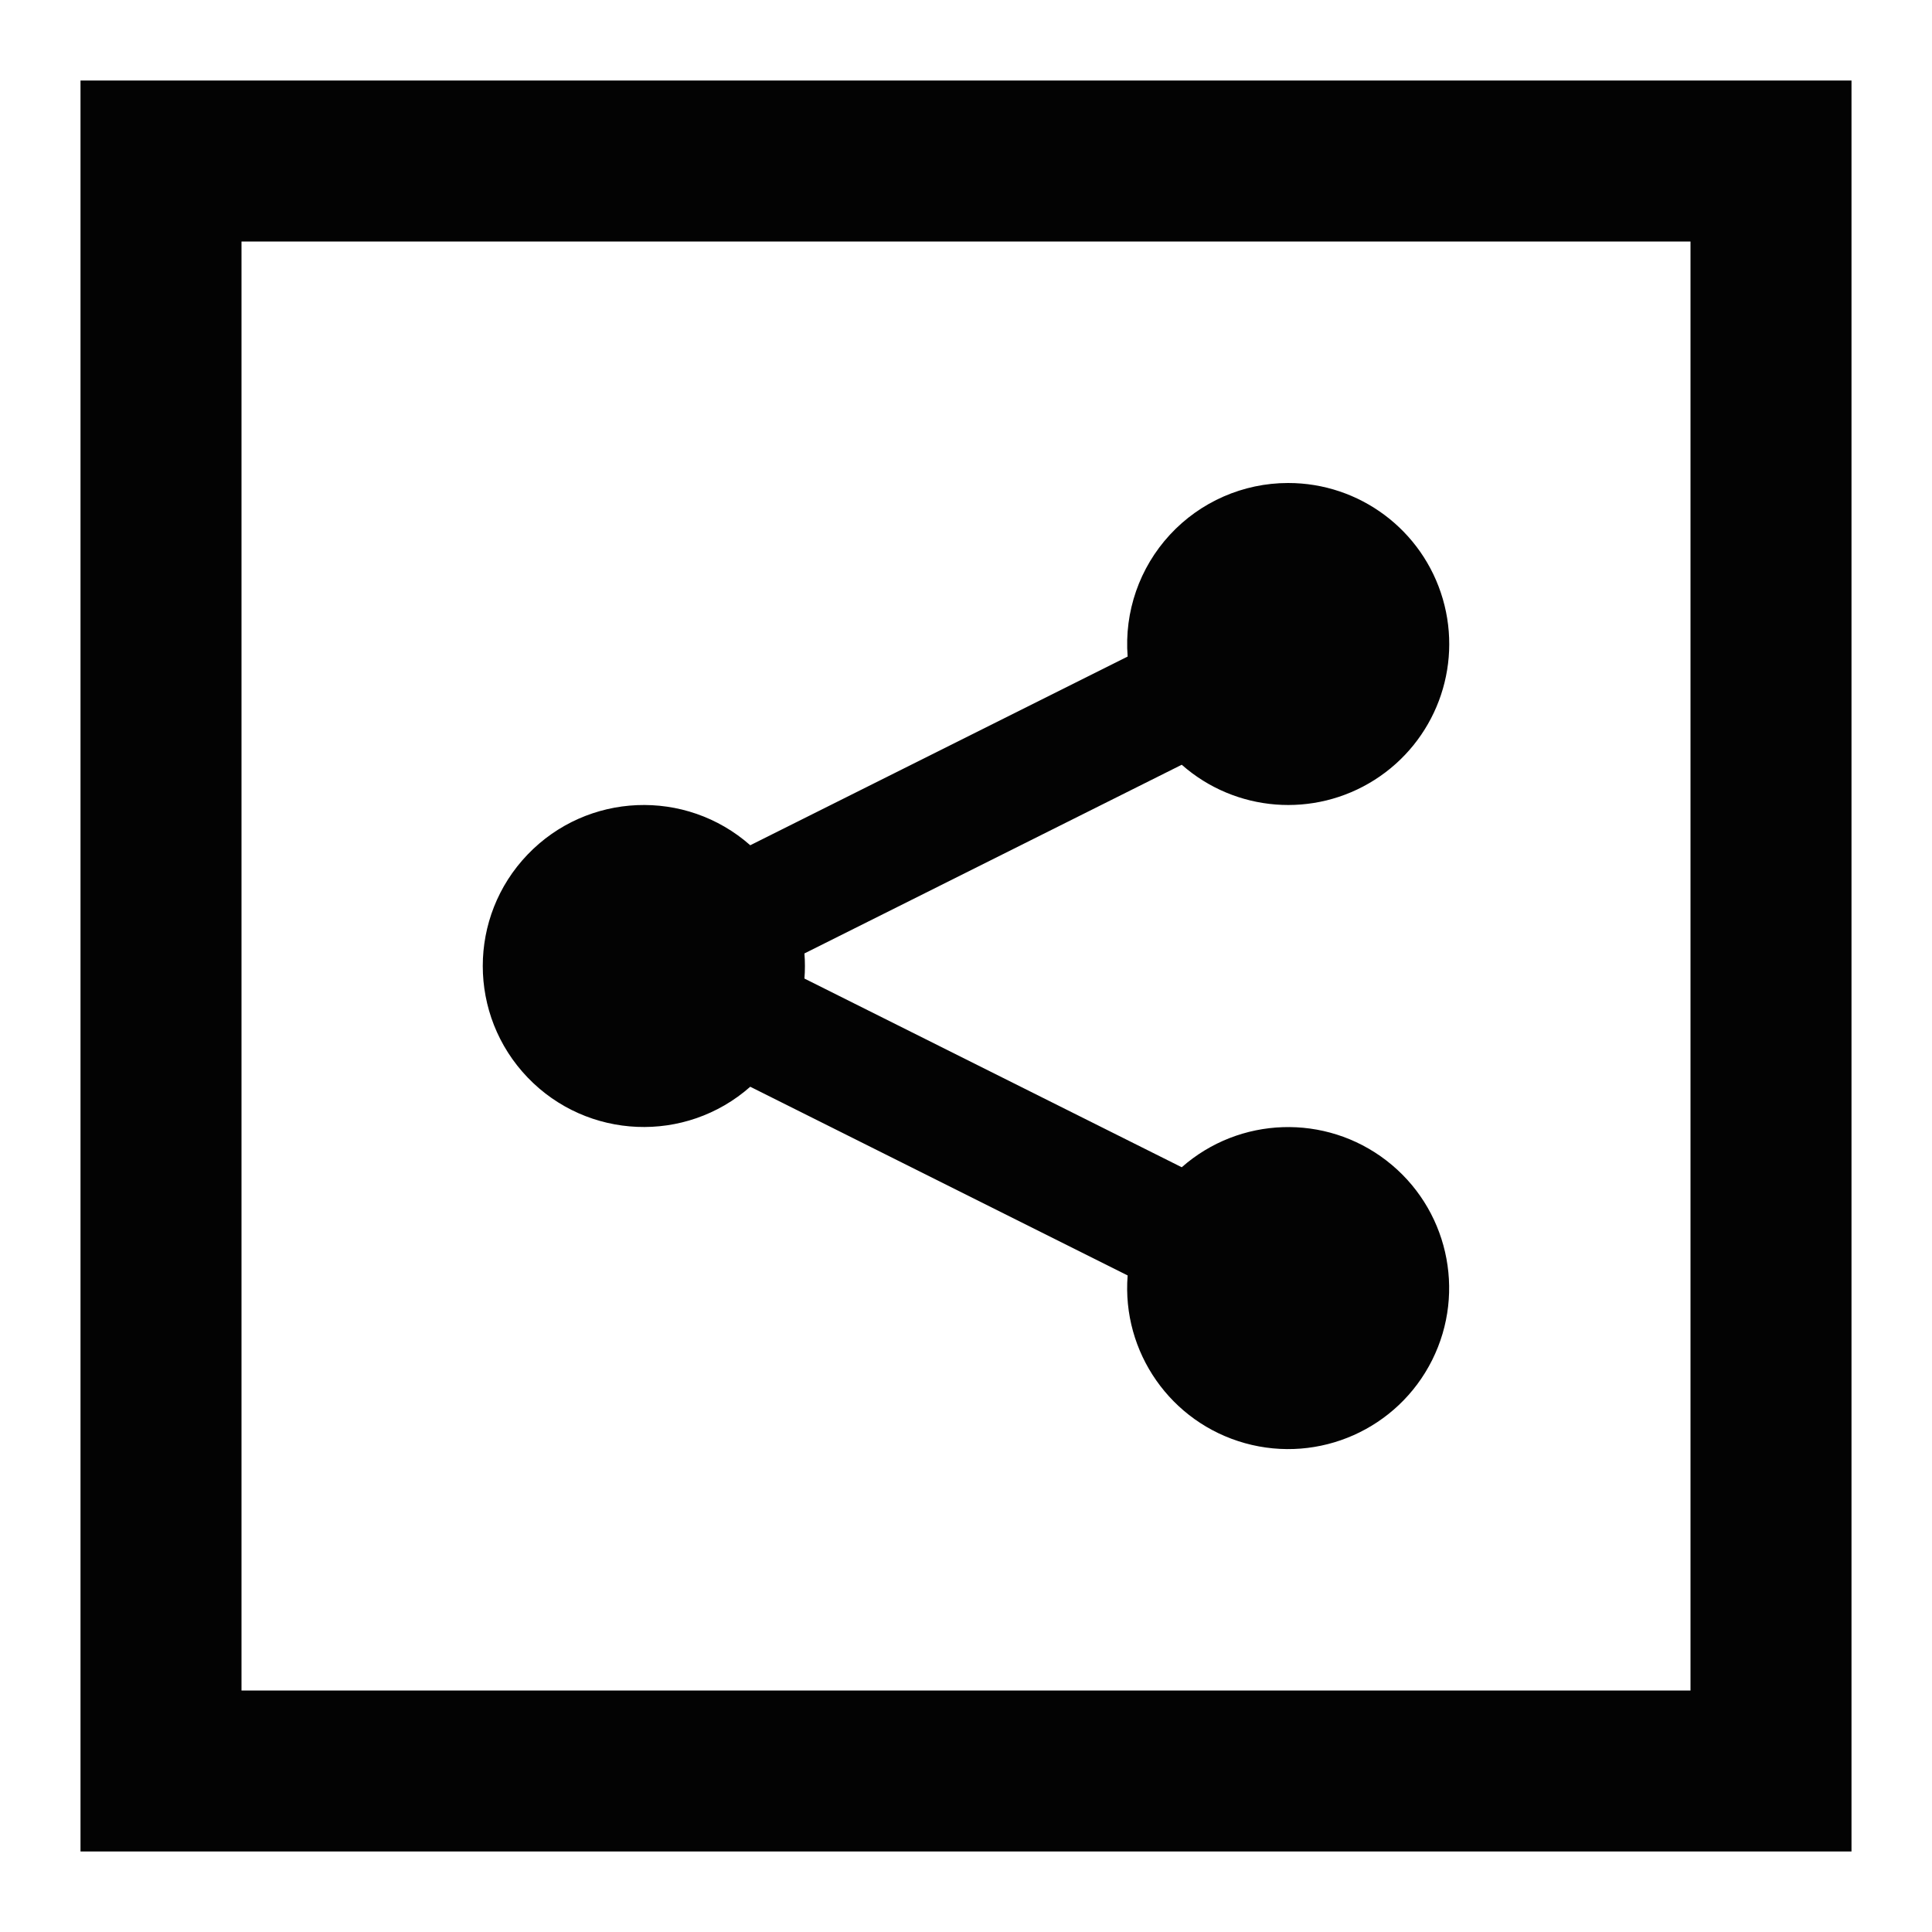
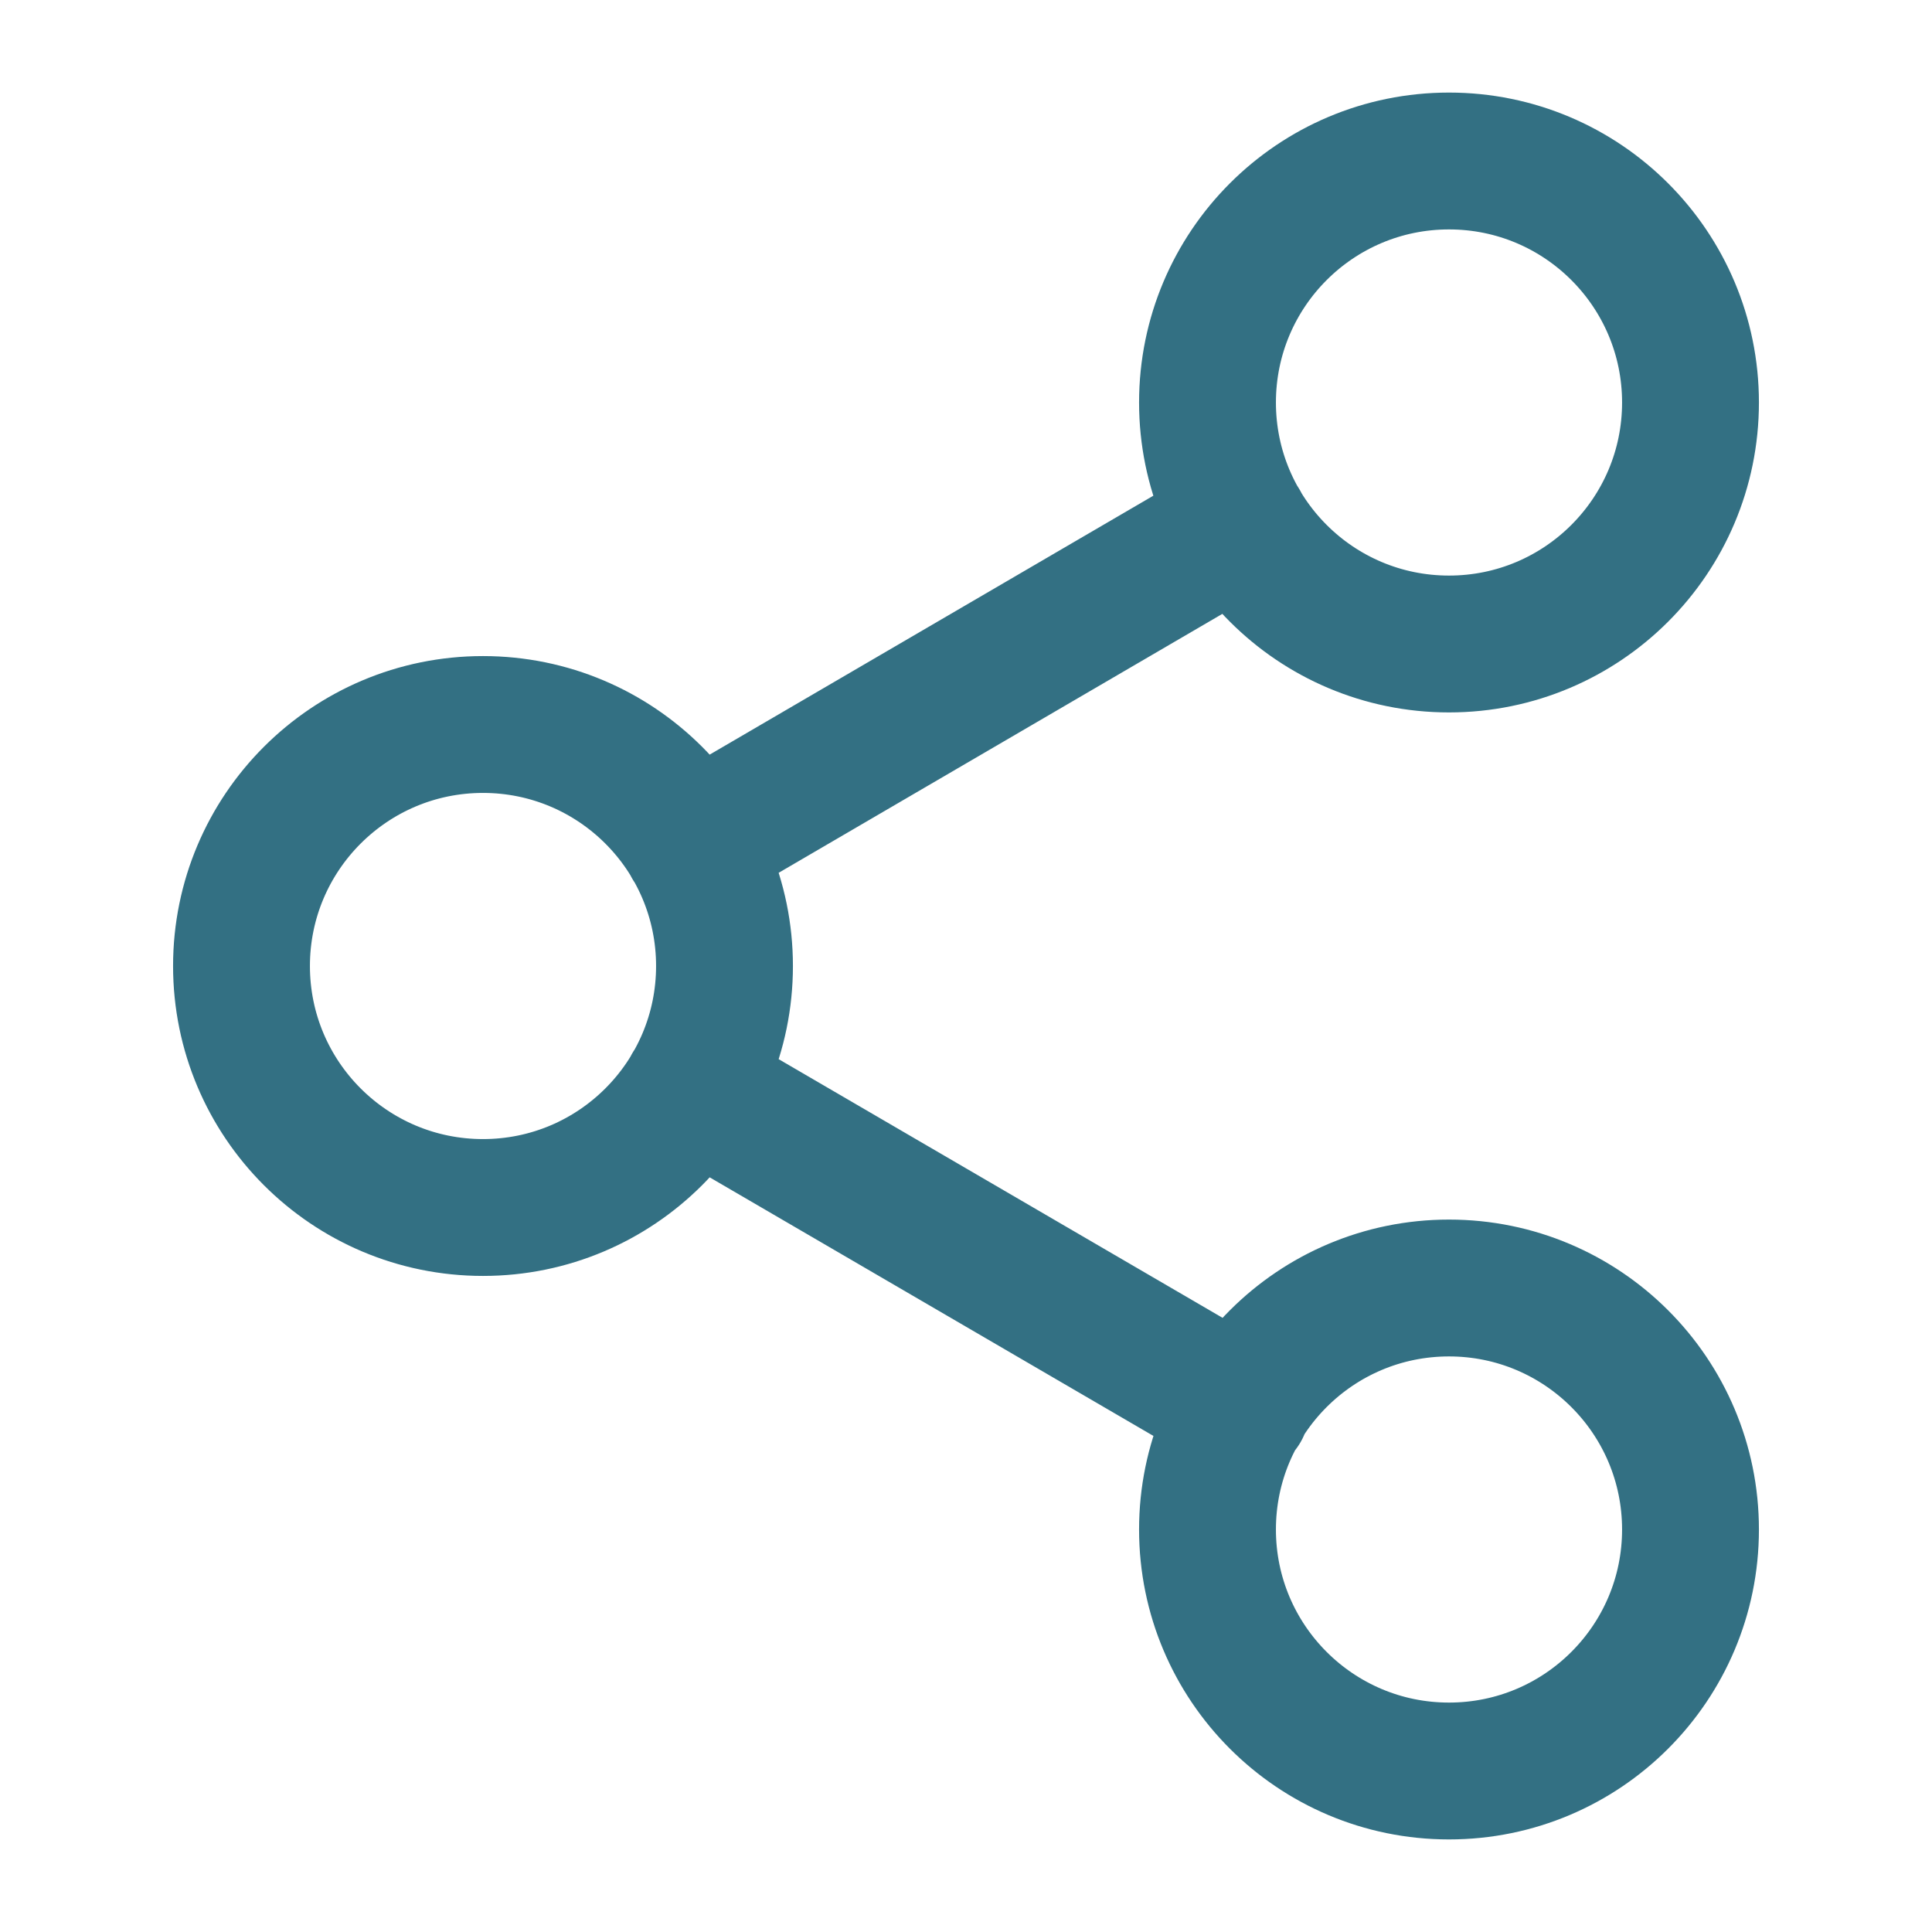
- <svg xmlns="http://www.w3.org/2000/svg" id="i_share" width="24" height="24" viewBox="0 0 24 24">
-   <rect id="Rechteck_1906" data-name="Rechteck 1906" width="24" height="24" fill="none" />
-   <path id="icons8-share_squared" d="M5,5V27H27V5ZM7,7H25V25H7Zm13,3a2,2,0,0,0-1.992,2.156L13.32,14.5a2,2,0,1,0,0,3l4.688,2.344A2,2,0,1,0,18.68,18.5l-4.687-2.344a2,2,0,0,0,0-.312L18.68,13.5A2,2,0,1,0,20,10Z" transform="translate(-4 -4)" fill="#030303" />
+ <svg xmlns="http://www.w3.org/2000/svg" width="24" height="24" viewBox="0 0 24 24" fill="none">
+   <path d="M8.59 13.51L15.42 17.49M15.41 6.51L8.59 10.49M21 5C21 6.657 19.657 8 18 8C16.343 8 15 6.657 15 5C15 3.343 16.343 2 18 2C19.657 2 21 3.343 21 5ZM9 12C9 13.657 7.657 15 6 15C4.343 15 3 13.657 3 12C3 10.343 4.343 9 6 9C7.657 9 9 10.343 9 12ZM21 19C21 20.657 19.657 22 18 22C16.343 22 15 20.657 15 19C15 17.343 16.343 16 18 16C19.657 16 21 17.343 21 19Z" stroke="#337083" stroke-width="1.7" stroke-linecap="round" stroke-linejoin="round" />
</svg>
